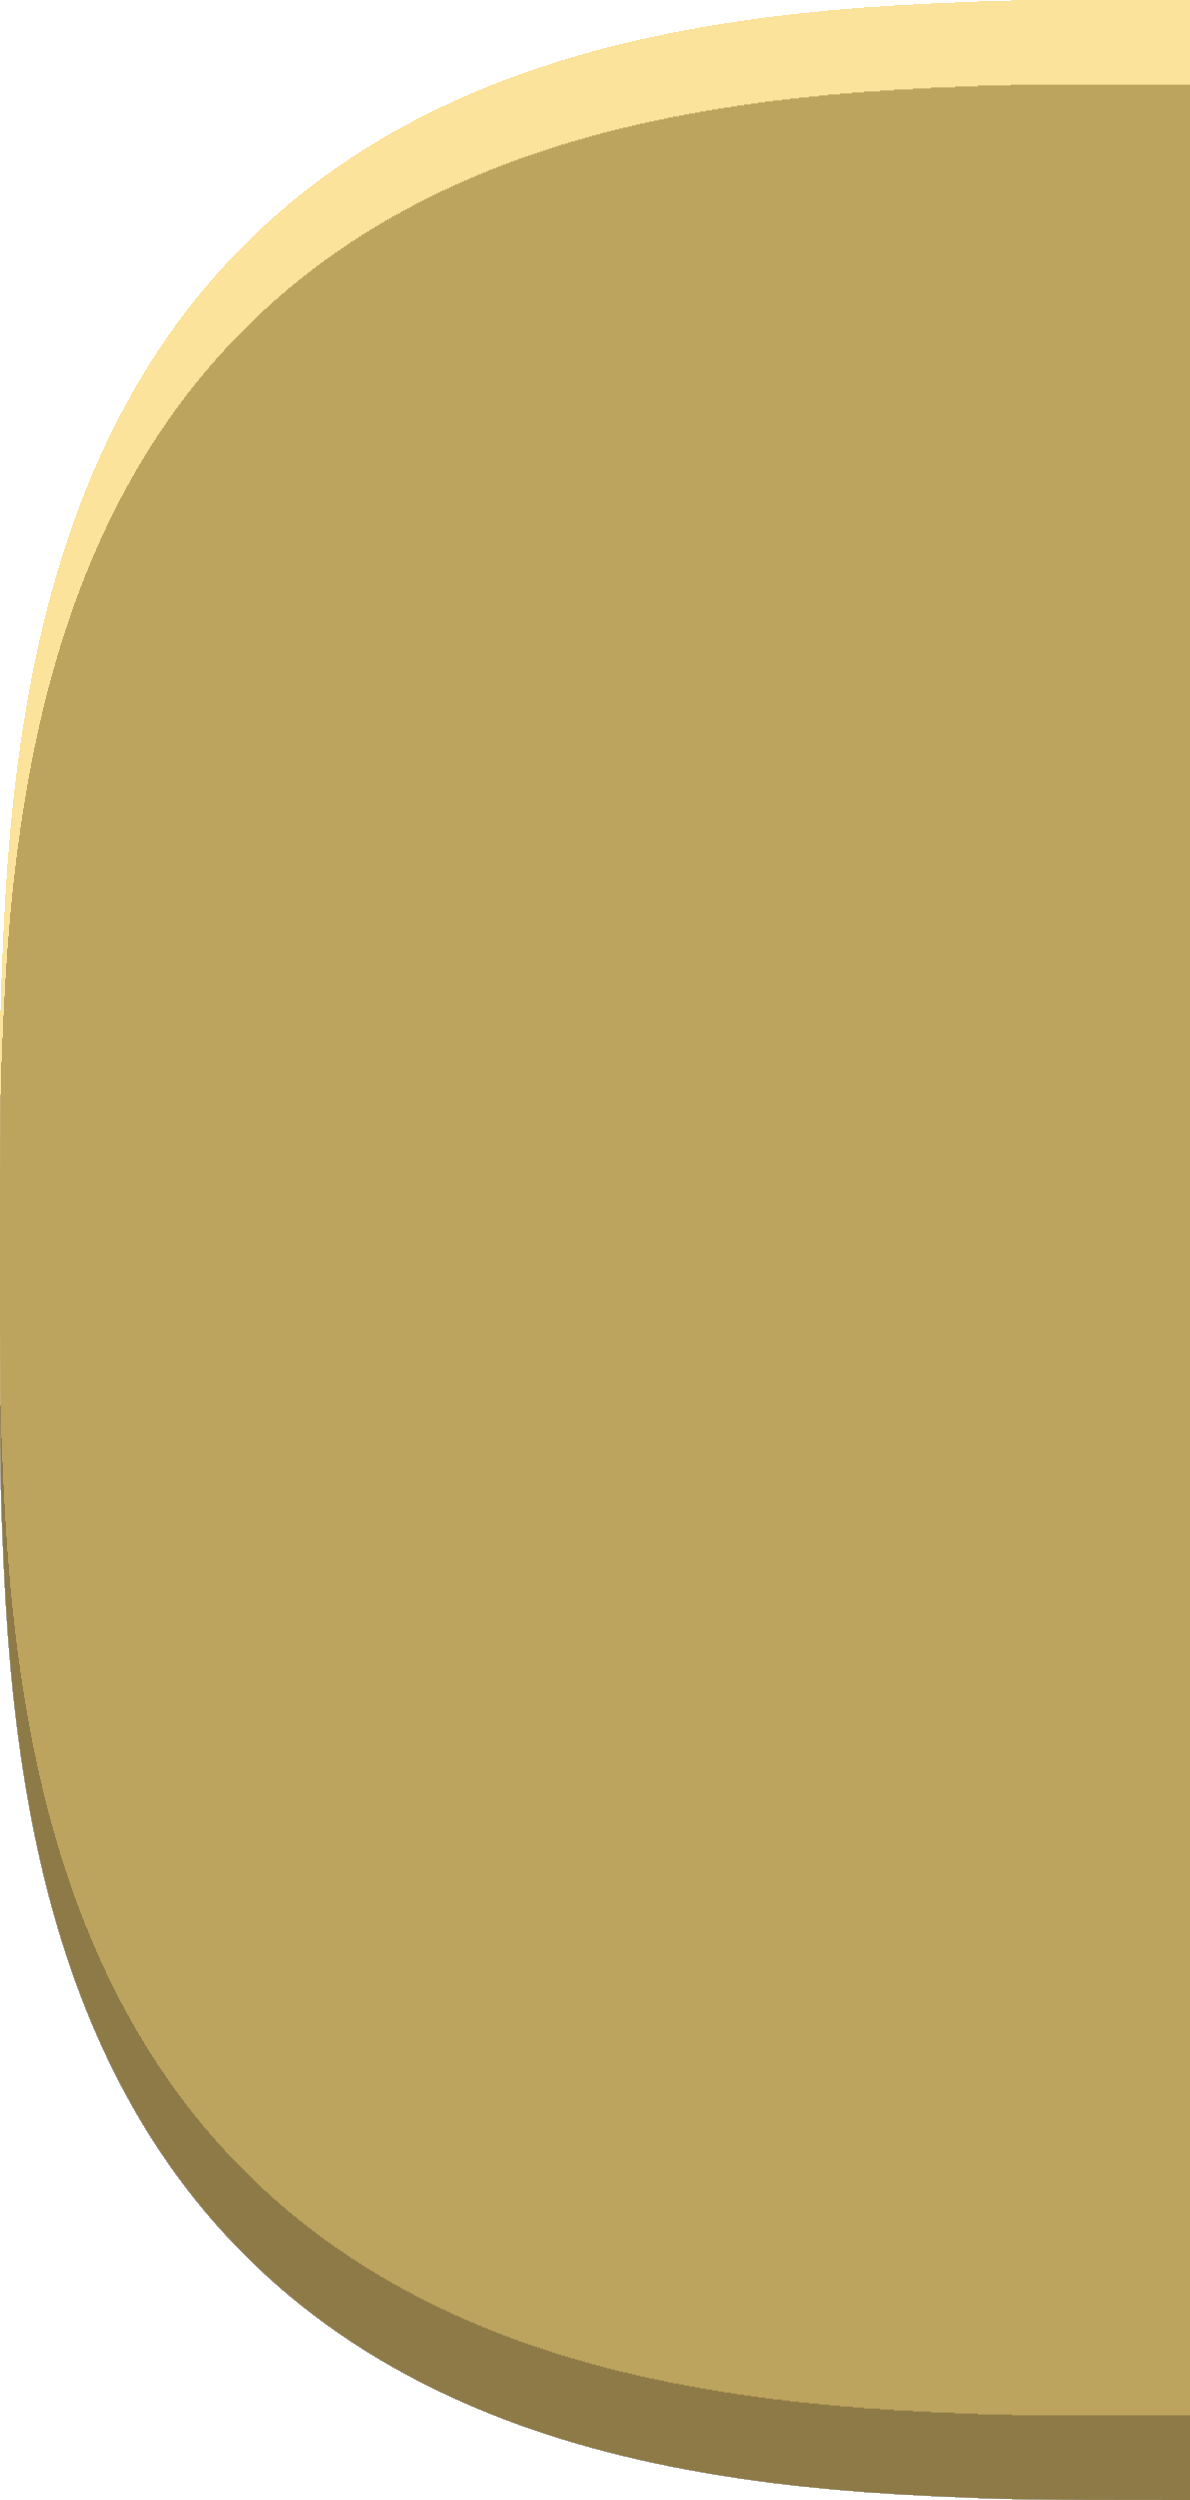
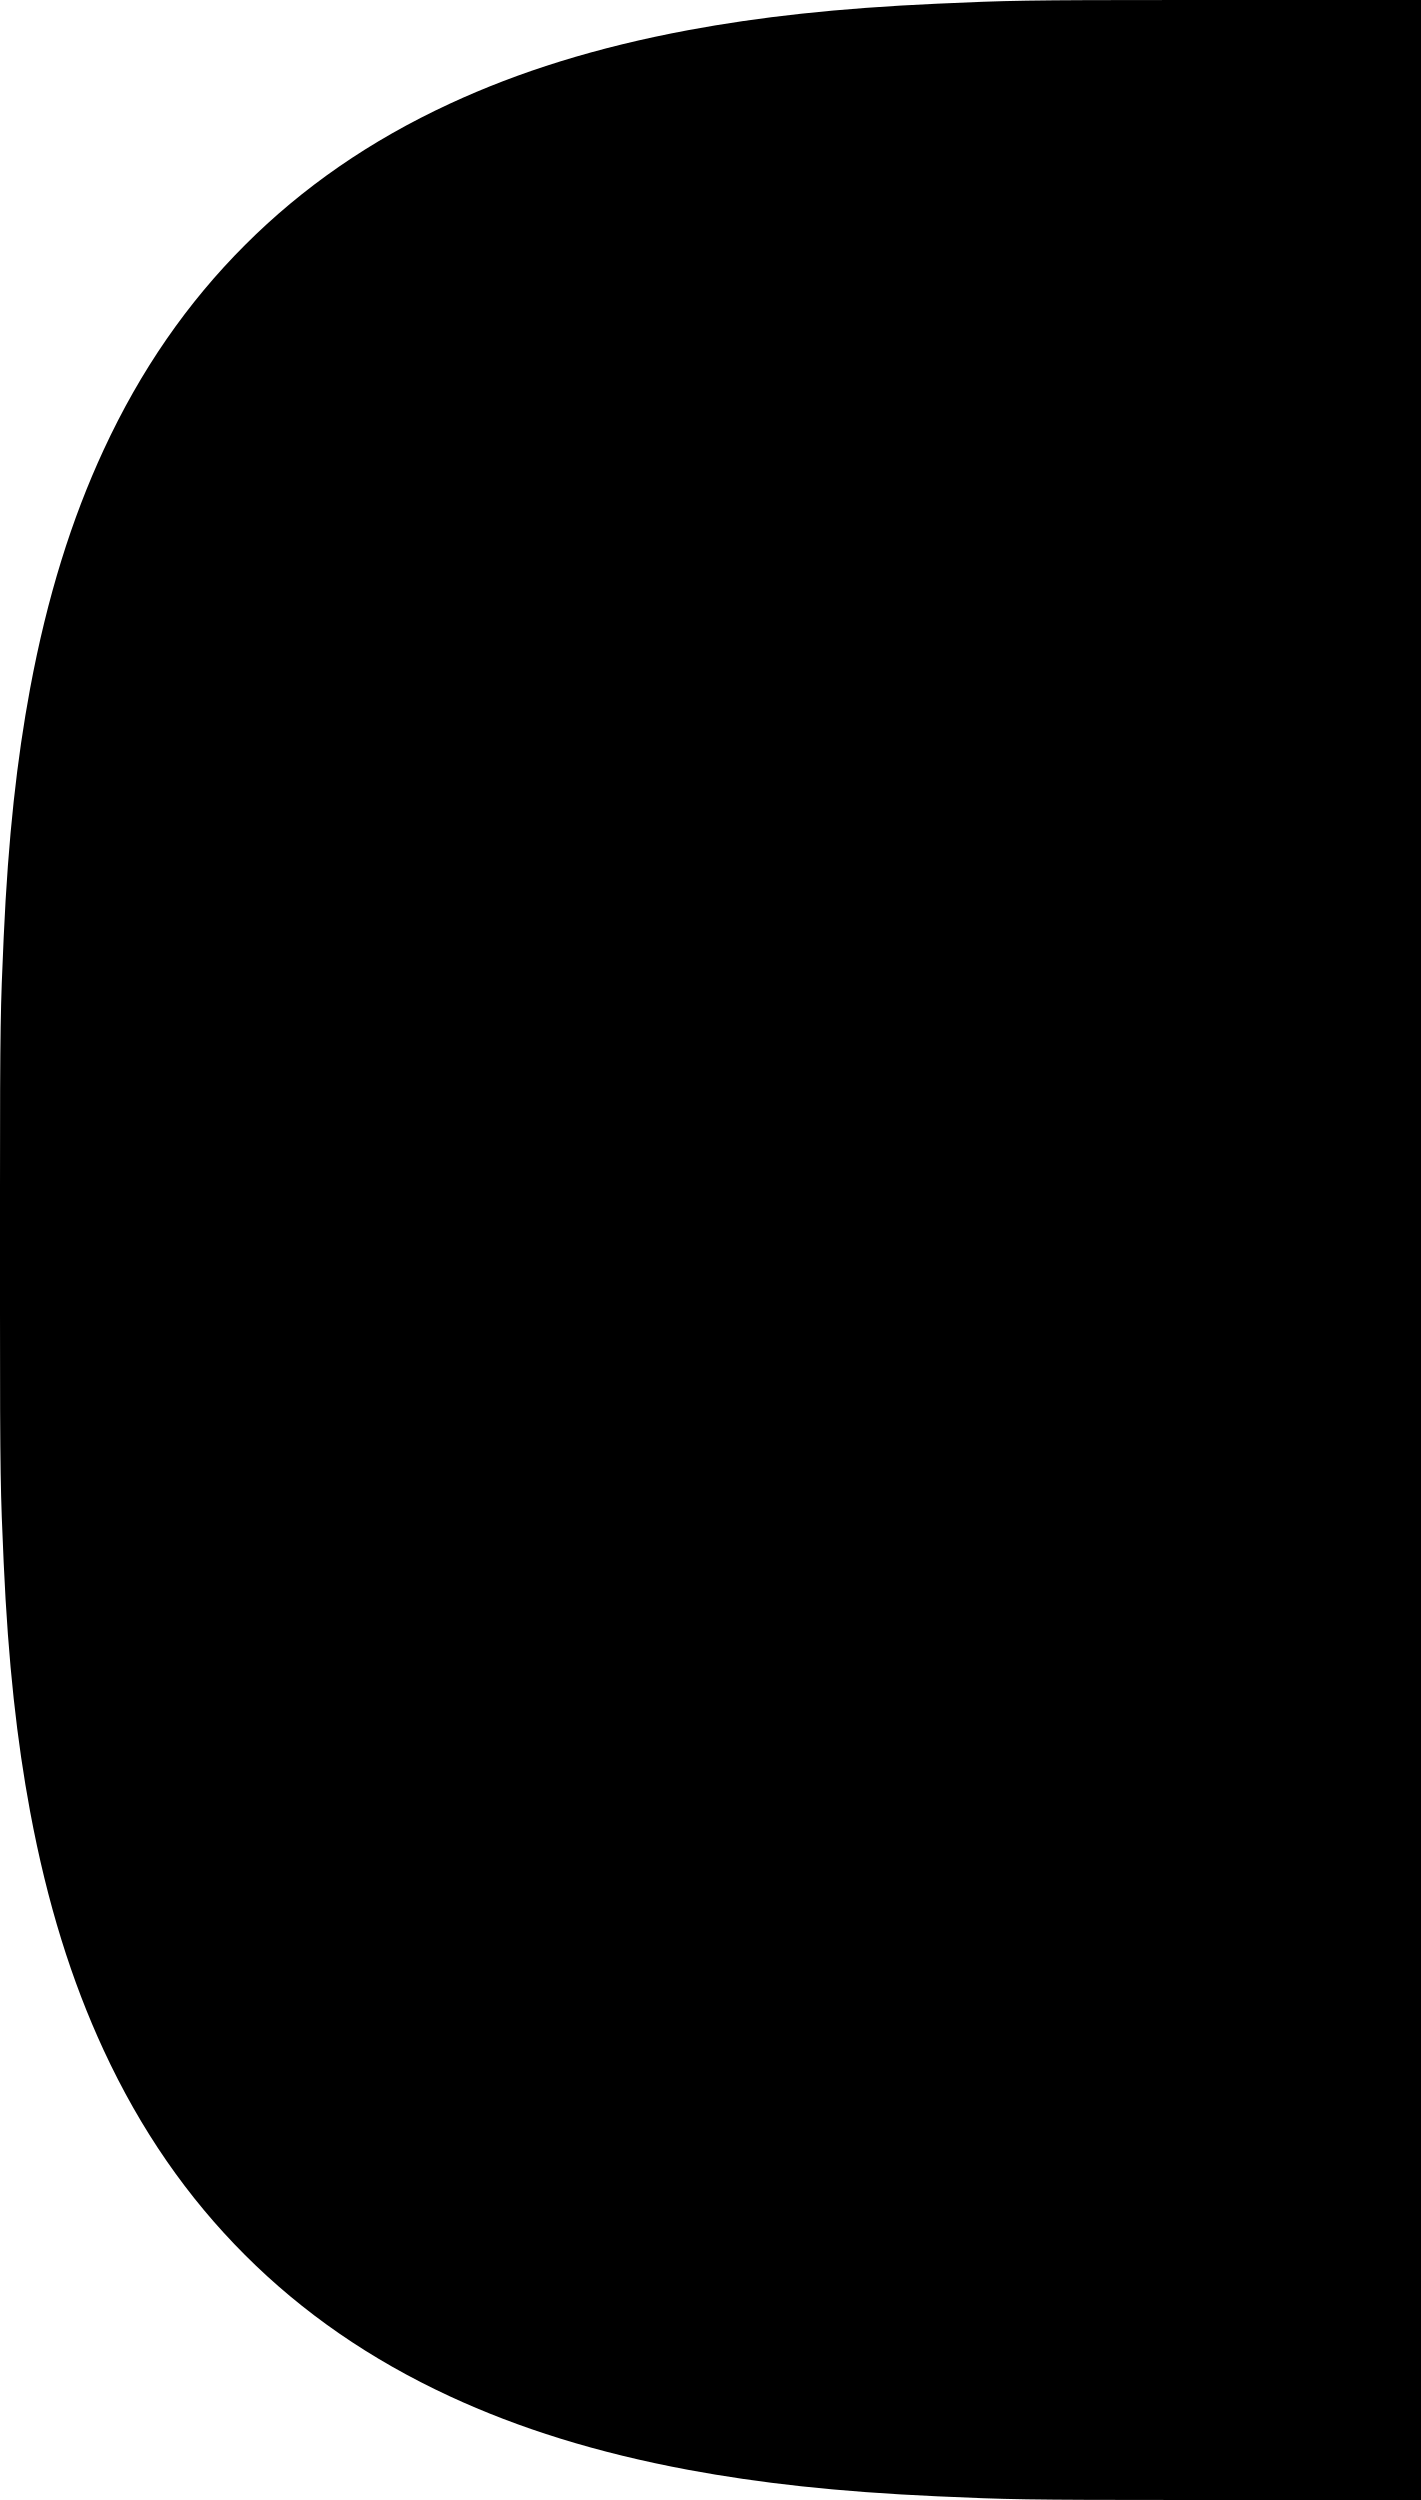
- <svg xmlns="http://www.w3.org/2000/svg" width="31" height="65.128" viewBox="0 0 31 65.128" fill="none">
-   <g filter="url(#filter0_ii_0_227)">
-     <path d="M254 34.192C254 38.488 253.986 38.88 253.904 40.712C253.785 43.349 253.557 45.35 253.216 47.191C252.769 49.589 252.132 51.611 251.301 53.406C250.337 55.488 249.113 57.252 247.617 58.746C246.123 60.241 244.36 61.465 242.278 62.429C240.483 63.26 238.46 63.897 236.062 64.344C234.222 64.685 232.221 64.913 229.583 65.032C227.752 65.114 227.36 65.128 223.064 65.128H30.936C26.64 65.128 26.248 65.114 24.417 65.032C21.779 64.913 19.778 64.685 17.938 64.344C15.54 63.897 13.517 63.26 11.722 62.429C9.64 61.465 7.877 60.241 6.383 58.746C4.887 57.252 3.663 55.488 2.699 53.406C1.868 51.611 1.231 49.589 0.784 47.191C0.443 45.35 0.215 43.349 0.096 40.712C0.014 38.88 0 38.488 0 34.192V30.936C0 26.64 0.014 26.248 0.096 24.417C0.215 21.779 0.443 19.778 0.784 17.938C1.231 15.54 1.868 13.517 2.699 11.722C3.663 9.64 4.887 7.877 6.383 6.383C7.877 4.887 9.64 3.663 11.722 2.699C13.517 1.868 15.54 1.231 17.938 0.784C19.778 0.443 21.779 0.215 24.417 0.096C26.248 0.014 26.64 0 30.936 0H223.064C227.36 0 227.752 0.014 229.583 0.096C232.221 0.215 234.222 0.443 236.062 0.784C238.46 1.231 240.483 1.868 242.278 2.699C244.36 3.663 246.123 4.887 247.617 6.383C249.113 7.877 250.337 9.64 251.301 11.722C252.132 13.517 252.769 15.54 253.216 17.938C253.557 19.778 253.785 21.779 253.904 24.417C253.986 26.248 254 26.64 254 30.936V34.192Z" fill="#BCA35E" />
-   </g>
-   <defs>
-     <filter id="filter0_ii_0_227" x="0" y="0" width="254" height="65.128" filterUnits="userSpaceOnUse" color-interpolation-filters="sRGB">
-       <feFlood flood-opacity="0" result="BackgroundImageFix" />
-       <feBlend mode="normal" in="SourceGraphic" in2="BackgroundImageFix" result="shape" />
-       <feColorMatrix in="SourceAlpha" type="matrix" values="0 0 0 0 0 0 0 0 0 0 0 0 0 0 0 0 0 0 127 0" result="hardAlpha" />
-       <feOffset dy="-2.199" />
-       <feComposite in2="hardAlpha" operator="arithmetic" k2="-1" k3="1" />
-       <feColorMatrix type="matrix" values="0 0 0 0 0 0 0 0 0 0 0 0 0 0 0 0 0 0 0.25 0" />
-       <feBlend mode="normal" in2="shape" result="effect1_innerShadow_0_227" />
-       <feColorMatrix in="SourceAlpha" type="matrix" values="0 0 0 0 0 0 0 0 0 0 0 0 0 0 0 0 0 0 127 0" result="hardAlpha" />
-       <feOffset dy="2.199" />
-       <feComposite in2="hardAlpha" operator="arithmetic" k2="-1" k3="1" />
-       <feColorMatrix type="matrix" values="0 0 0 0 0.989 0 0 0 0 0.889 0 0 0 0 0.611 0 0 0 1 0" />
-       <feBlend mode="normal" in2="effect1_innerShadow_0_227" result="effect2_innerShadow_0_227" />
-     </filter>
-   </defs>
+ <svg xmlns="http://www.w3.org/2000/svg" width="37" height="65.128" viewBox="0 0 37 65.128">
+   <path d="M254 34.192C254 38.488 253.986 38.88 253.904 40.712C253.785 43.349 253.557 45.35 253.216 47.191C252.769 49.589 252.132 51.611 251.301 53.406C250.337 55.488 249.113 57.252 247.617 58.746C246.123 60.241 244.36 61.465 242.278 62.429C240.483 63.26 238.46 63.897 236.062 64.344C234.222 64.685 232.221 64.913 229.583 65.032C227.752 65.114 227.36 65.128 223.064 65.128H30.936C26.64 65.128 26.248 65.114 24.417 65.032C21.779 64.913 19.778 64.685 17.938 64.344C15.54 63.897 13.517 63.26 11.722 62.429C9.64 61.465 7.877 60.241 6.383 58.746C4.887 57.252 3.663 55.488 2.699 53.406C1.868 51.611 1.231 49.589 0.784 47.191C0.443 45.35 0.215 43.349 0.096 40.712C0.014 38.88 0 38.488 0 34.192V30.936C0 26.64 0.014 26.248 0.096 24.417C0.215 21.779 0.443 19.778 0.784 17.938C1.231 15.54 1.868 13.517 2.699 11.722C3.663 9.64 4.887 7.877 6.383 6.383C7.877 4.887 9.64 3.663 11.722 2.699C13.517 1.868 15.54 1.231 17.938 0.784C19.778 0.443 21.779 0.215 24.417 0.096C26.248 0.014 26.64 0 30.936 0H223.064C227.36 0 227.752 0.014 229.583 0.096C232.221 0.215 234.222 0.443 236.062 0.784C238.46 1.231 240.483 1.868 242.278 2.699C244.36 3.663 246.123 4.887 247.617 6.383C249.113 7.877 250.337 9.64 251.301 11.722C252.132 13.517 252.769 15.54 253.216 17.938C253.557 19.778 253.785 21.779 253.904 24.417C253.986 26.248 254 26.64 254 30.936V34.192Z" />
</svg>
